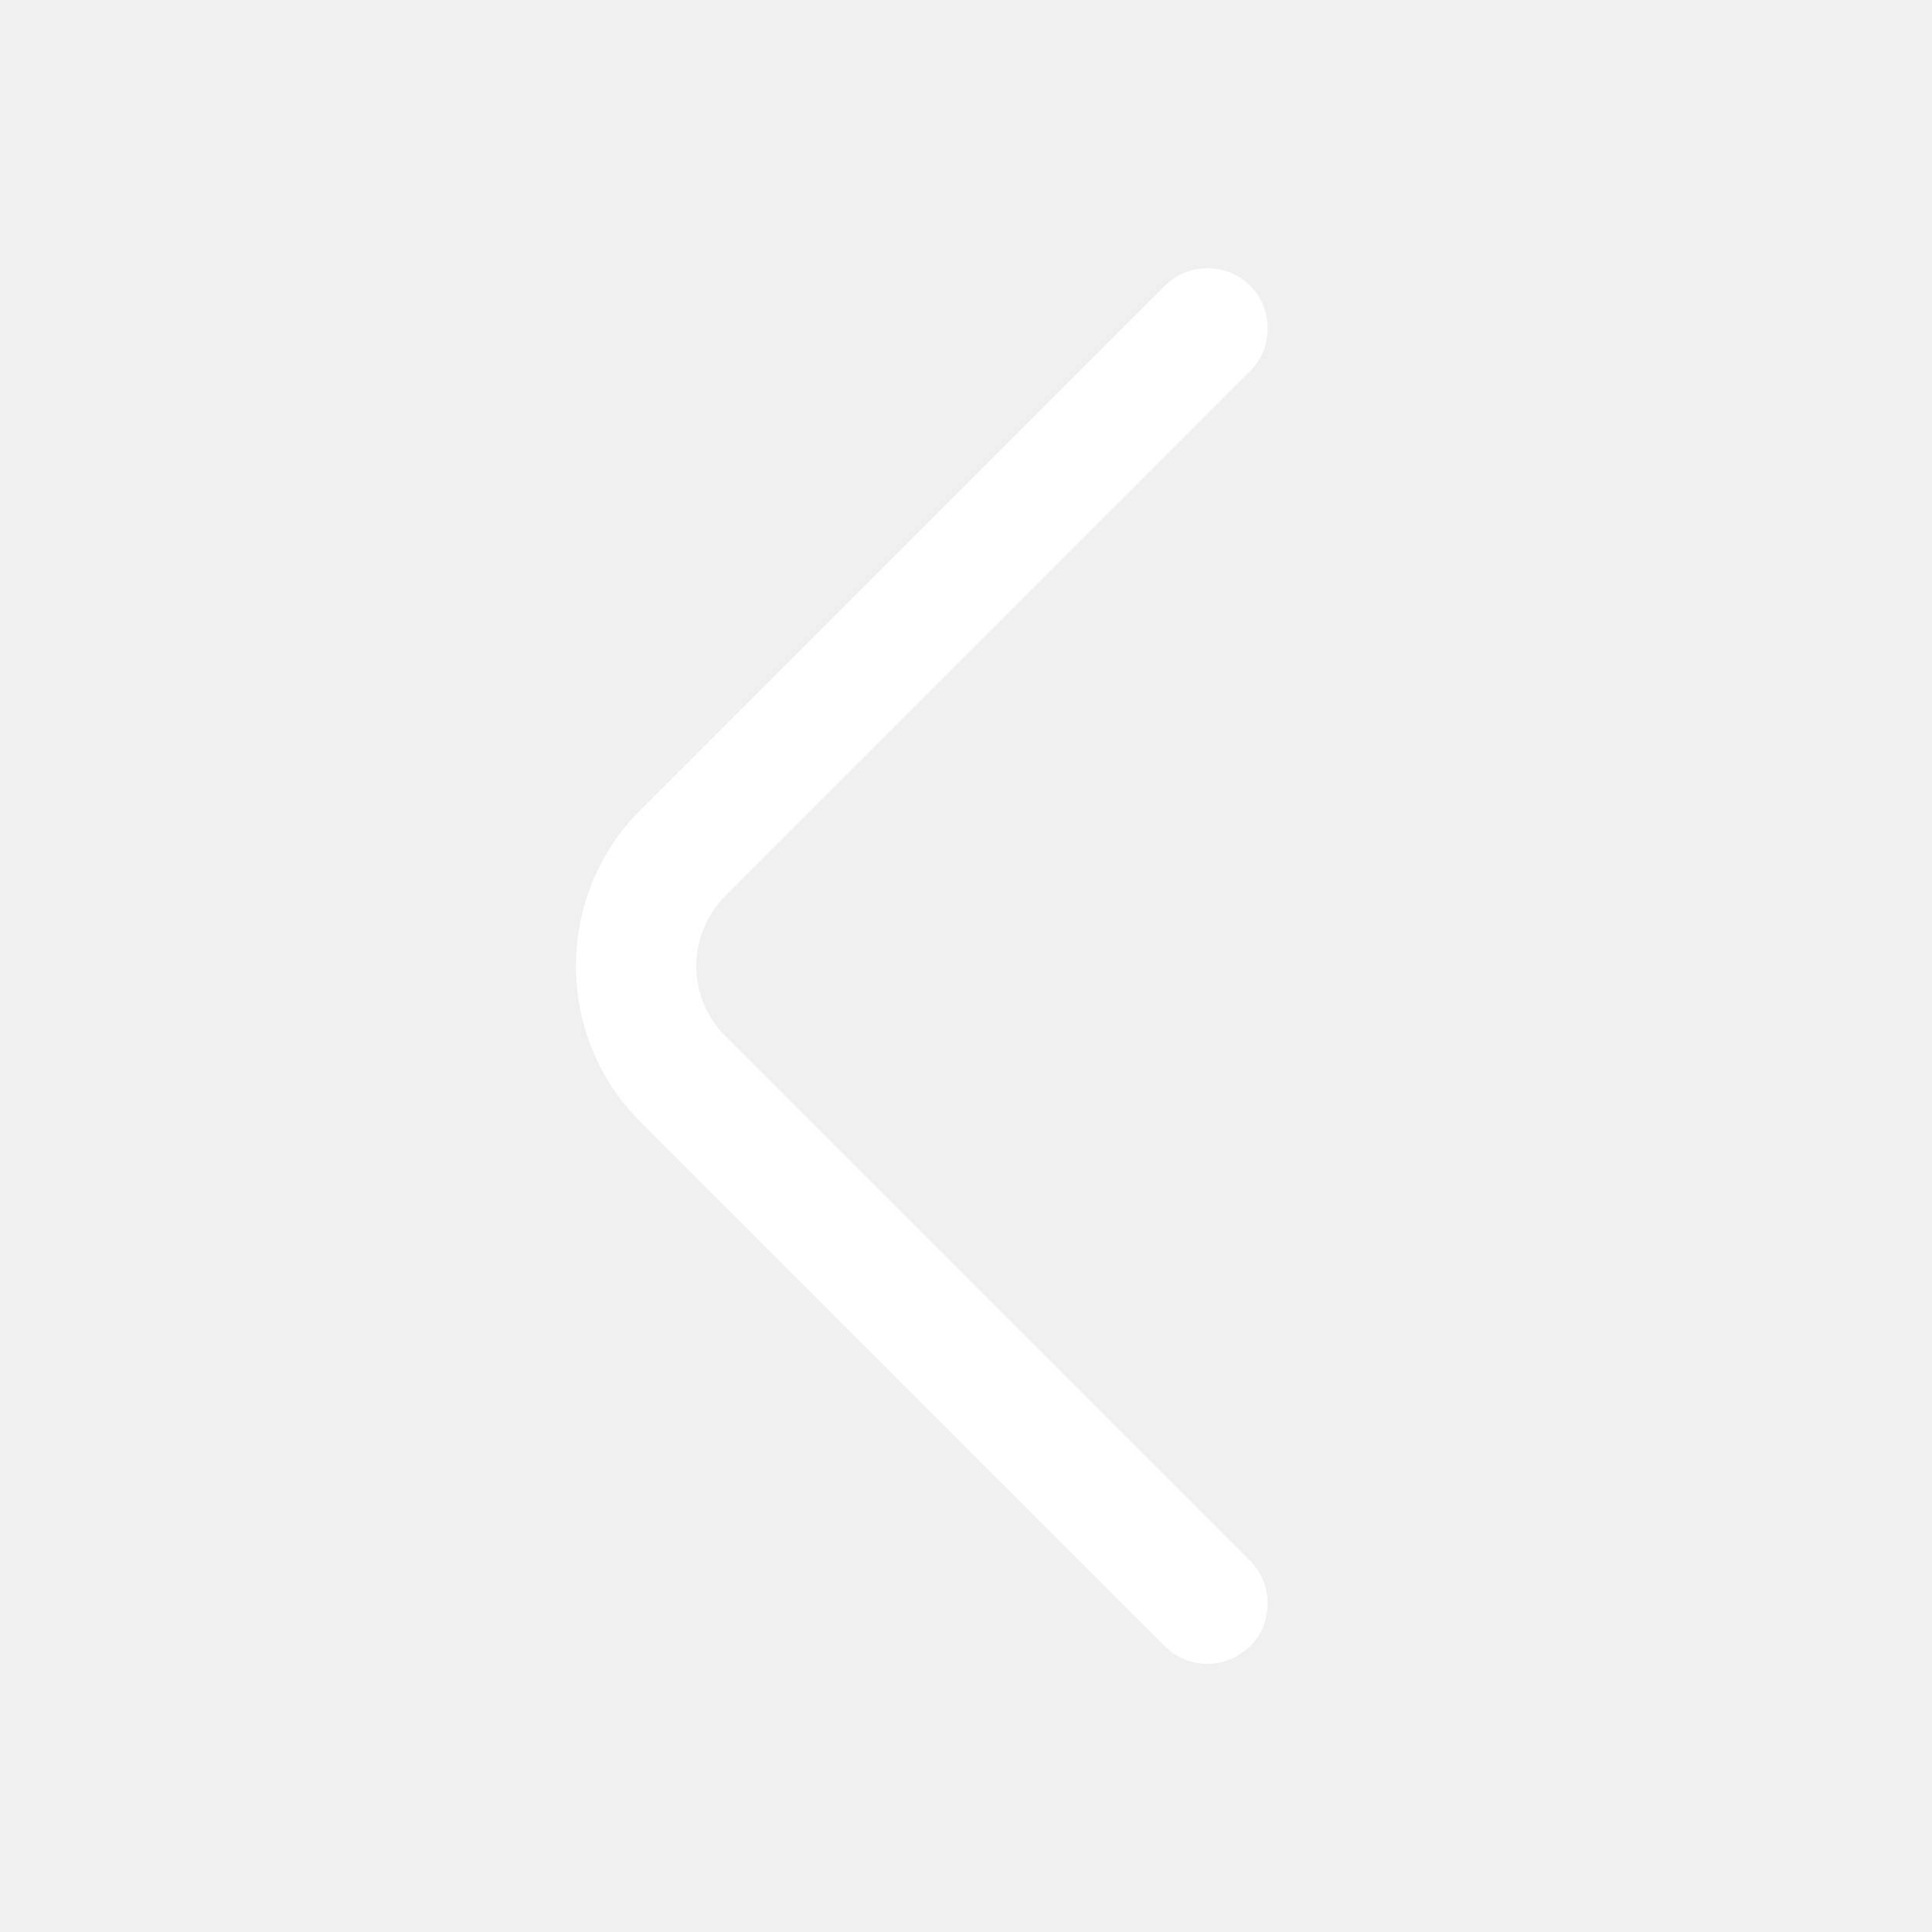
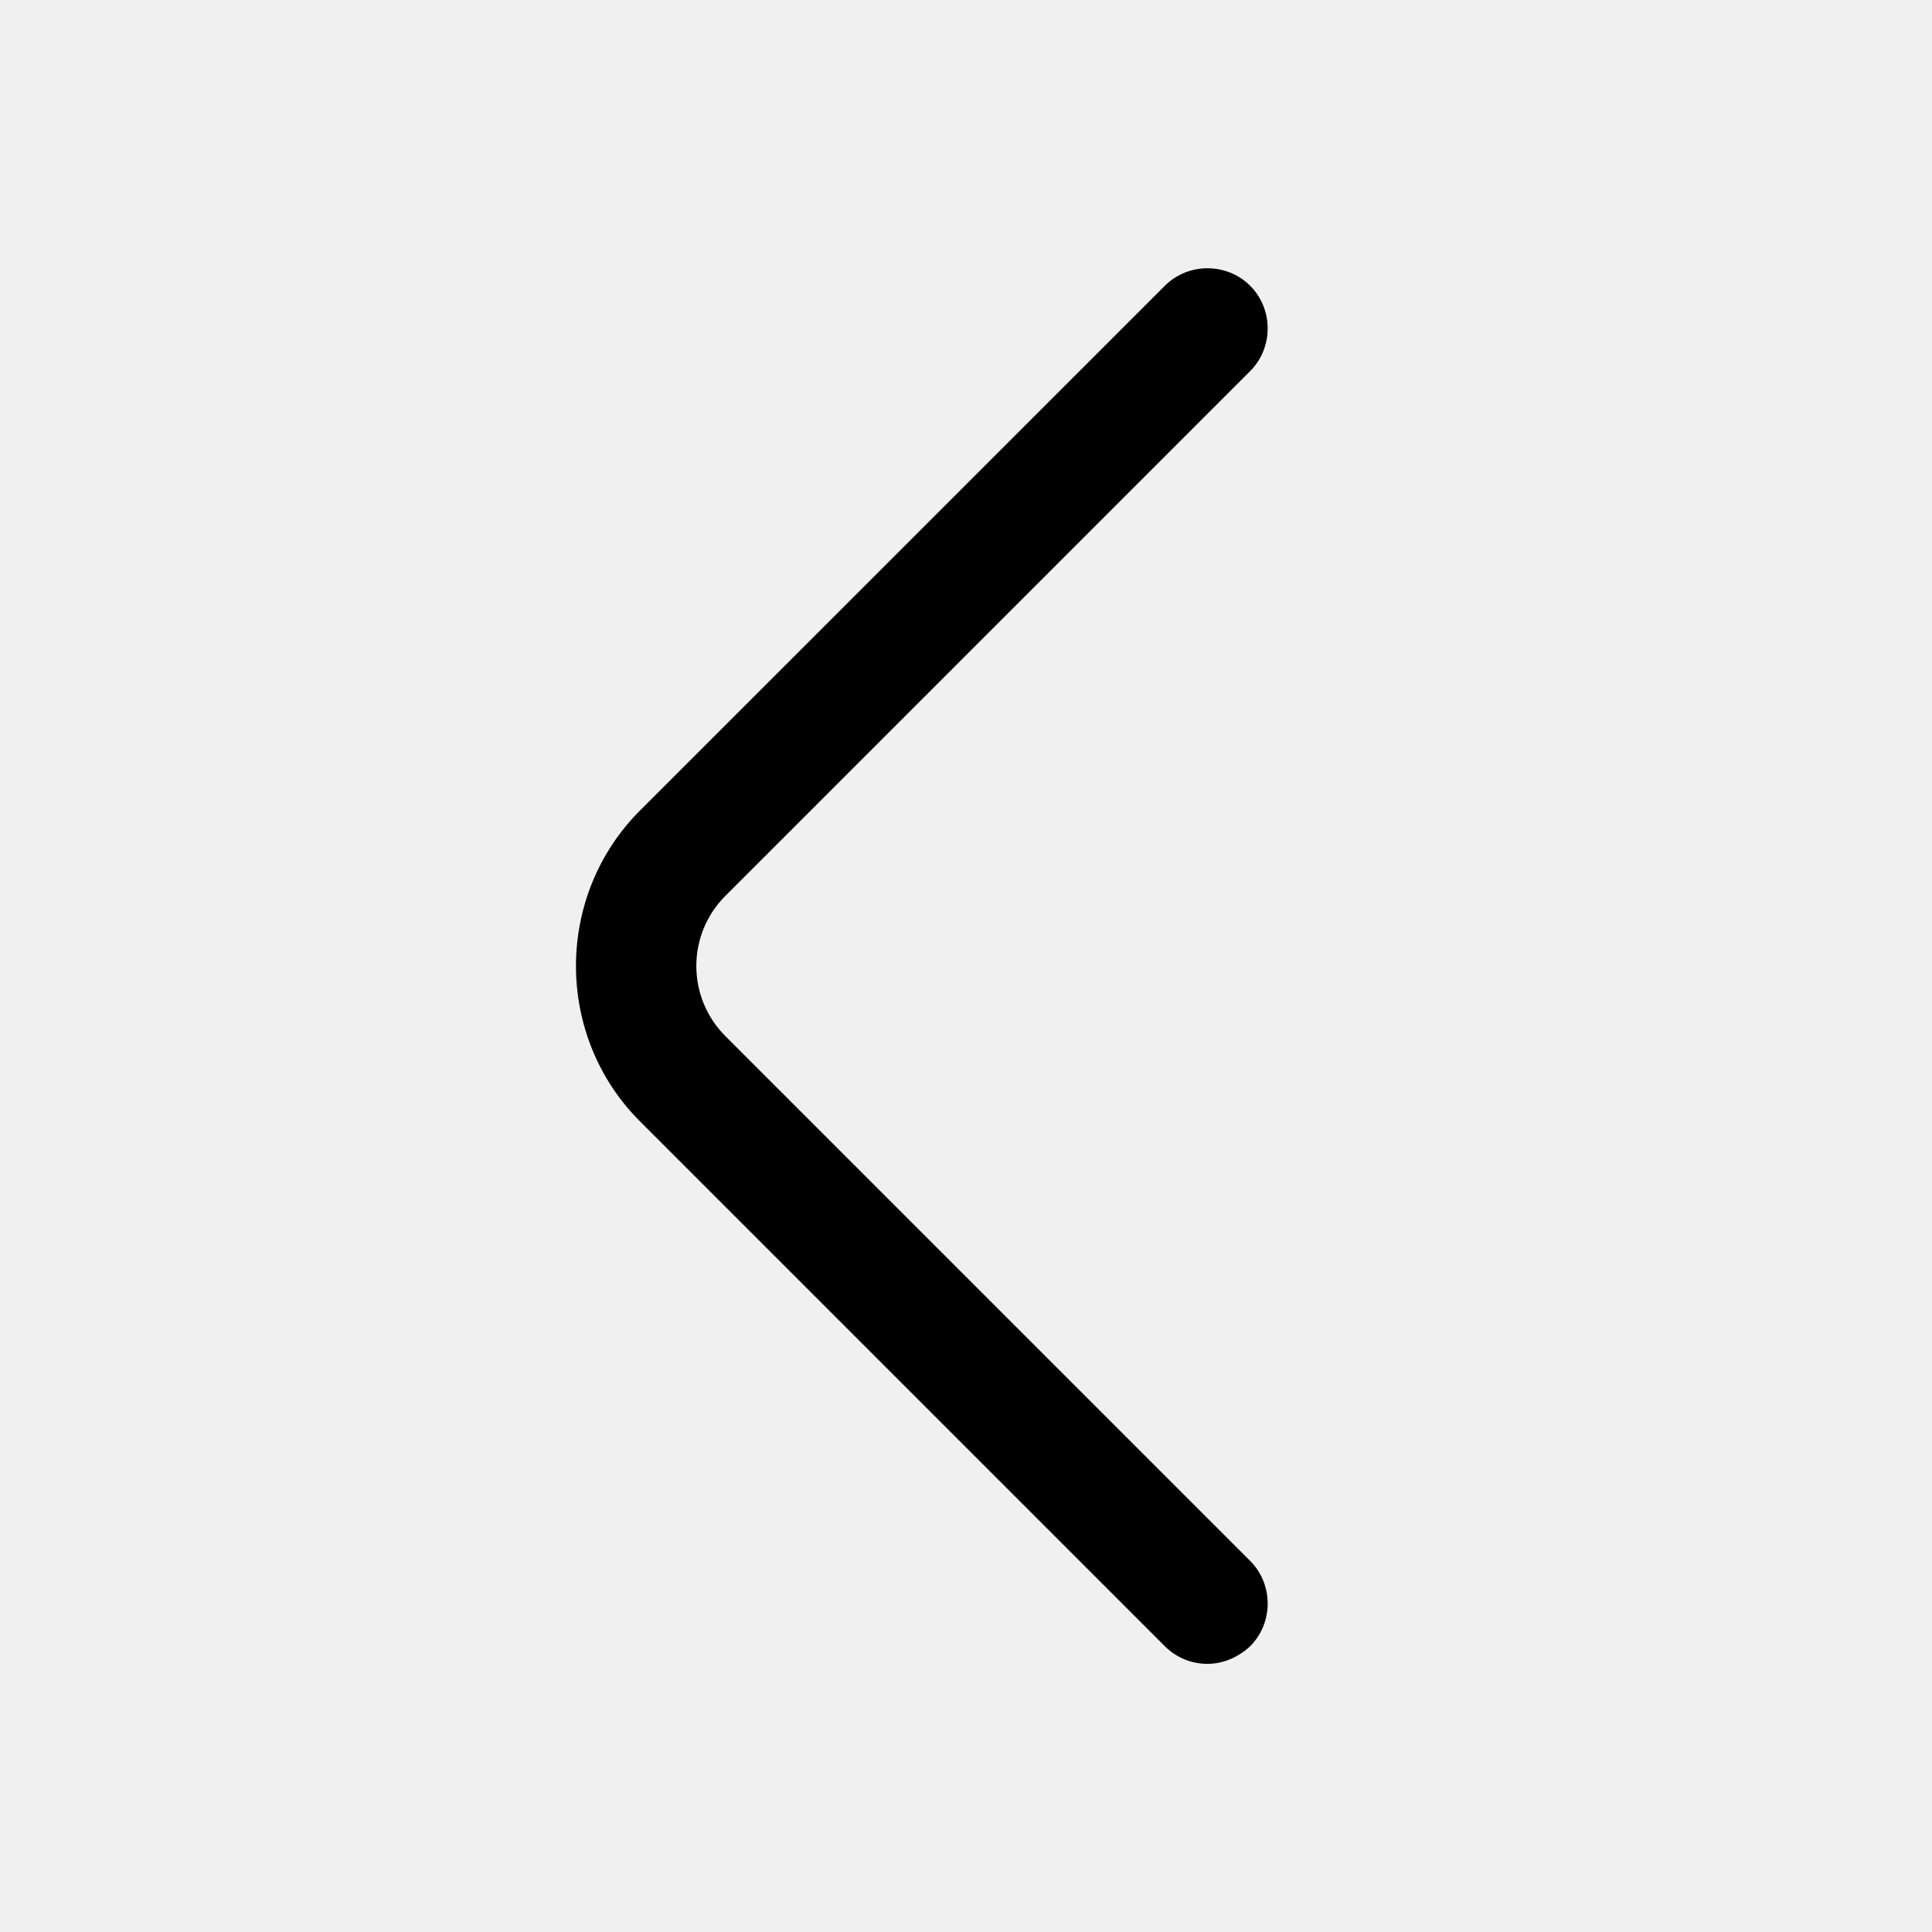
<svg xmlns="http://www.w3.org/2000/svg" width="24" height="24" viewBox="0 0 24 24" fill="none">
-   <path d="M15 20.669C14.81 20.669 14.62 20.599 14.47 20.45L7.95 13.93C6.89 12.87 6.89 11.13 7.95 10.069L14.47 3.55C14.76 3.26 15.24 3.26 15.53 3.55C15.82 3.84 15.82 4.32 15.53 4.61L9.01 11.13C8.53 11.61 8.53 12.389 9.01 12.87L15.53 19.39C15.82 19.68 15.82 20.16 15.53 20.45C15.38 20.59 15.19 20.669 15 20.669Z" fill="white" />
+   <path d="M15 20.669C14.81 20.669 14.62 20.599 14.47 20.45L7.95 13.93C6.89 12.87 6.89 11.13 7.95 10.069L14.47 3.55C14.76 3.26 15.24 3.26 15.53 3.55C15.82 3.84 15.82 4.32 15.53 4.61L9.01 11.13C8.53 11.61 8.53 12.389 9.01 12.87L15.53 19.39C15.82 19.68 15.82 20.16 15.53 20.45C15.38 20.59 15.19 20.669 15 20.669Z" fill="currentColor" />
</svg>
